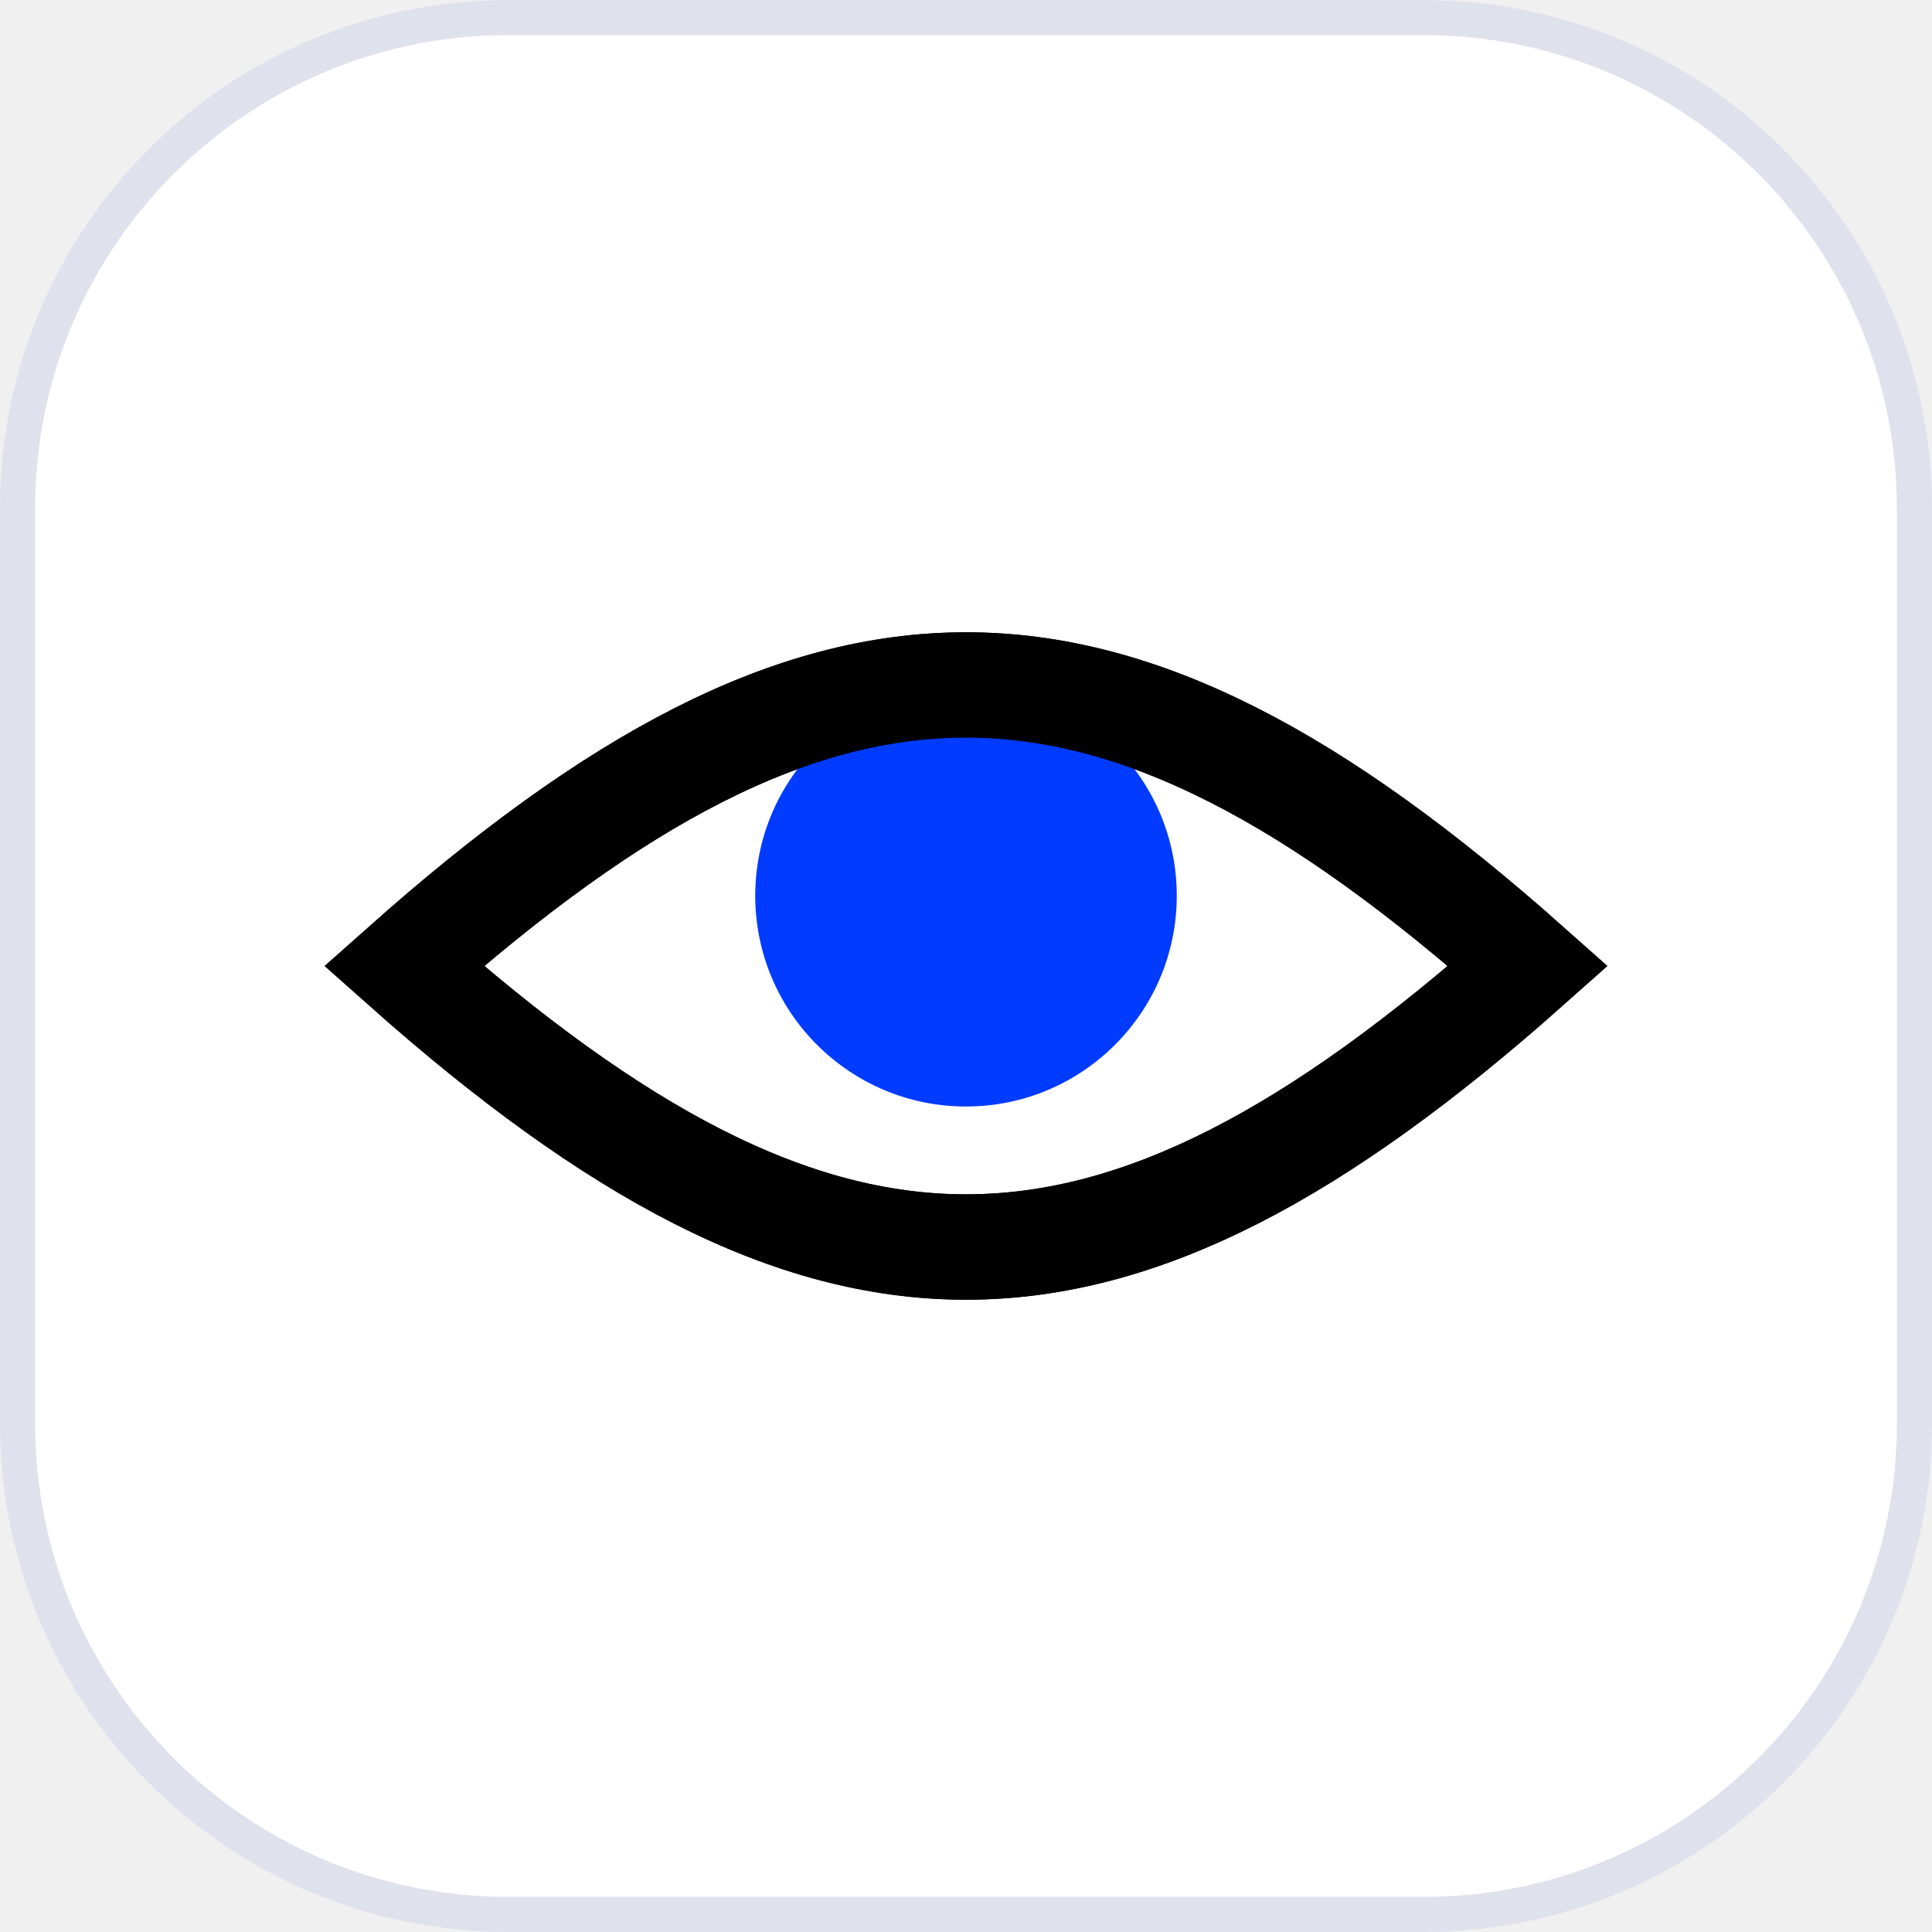
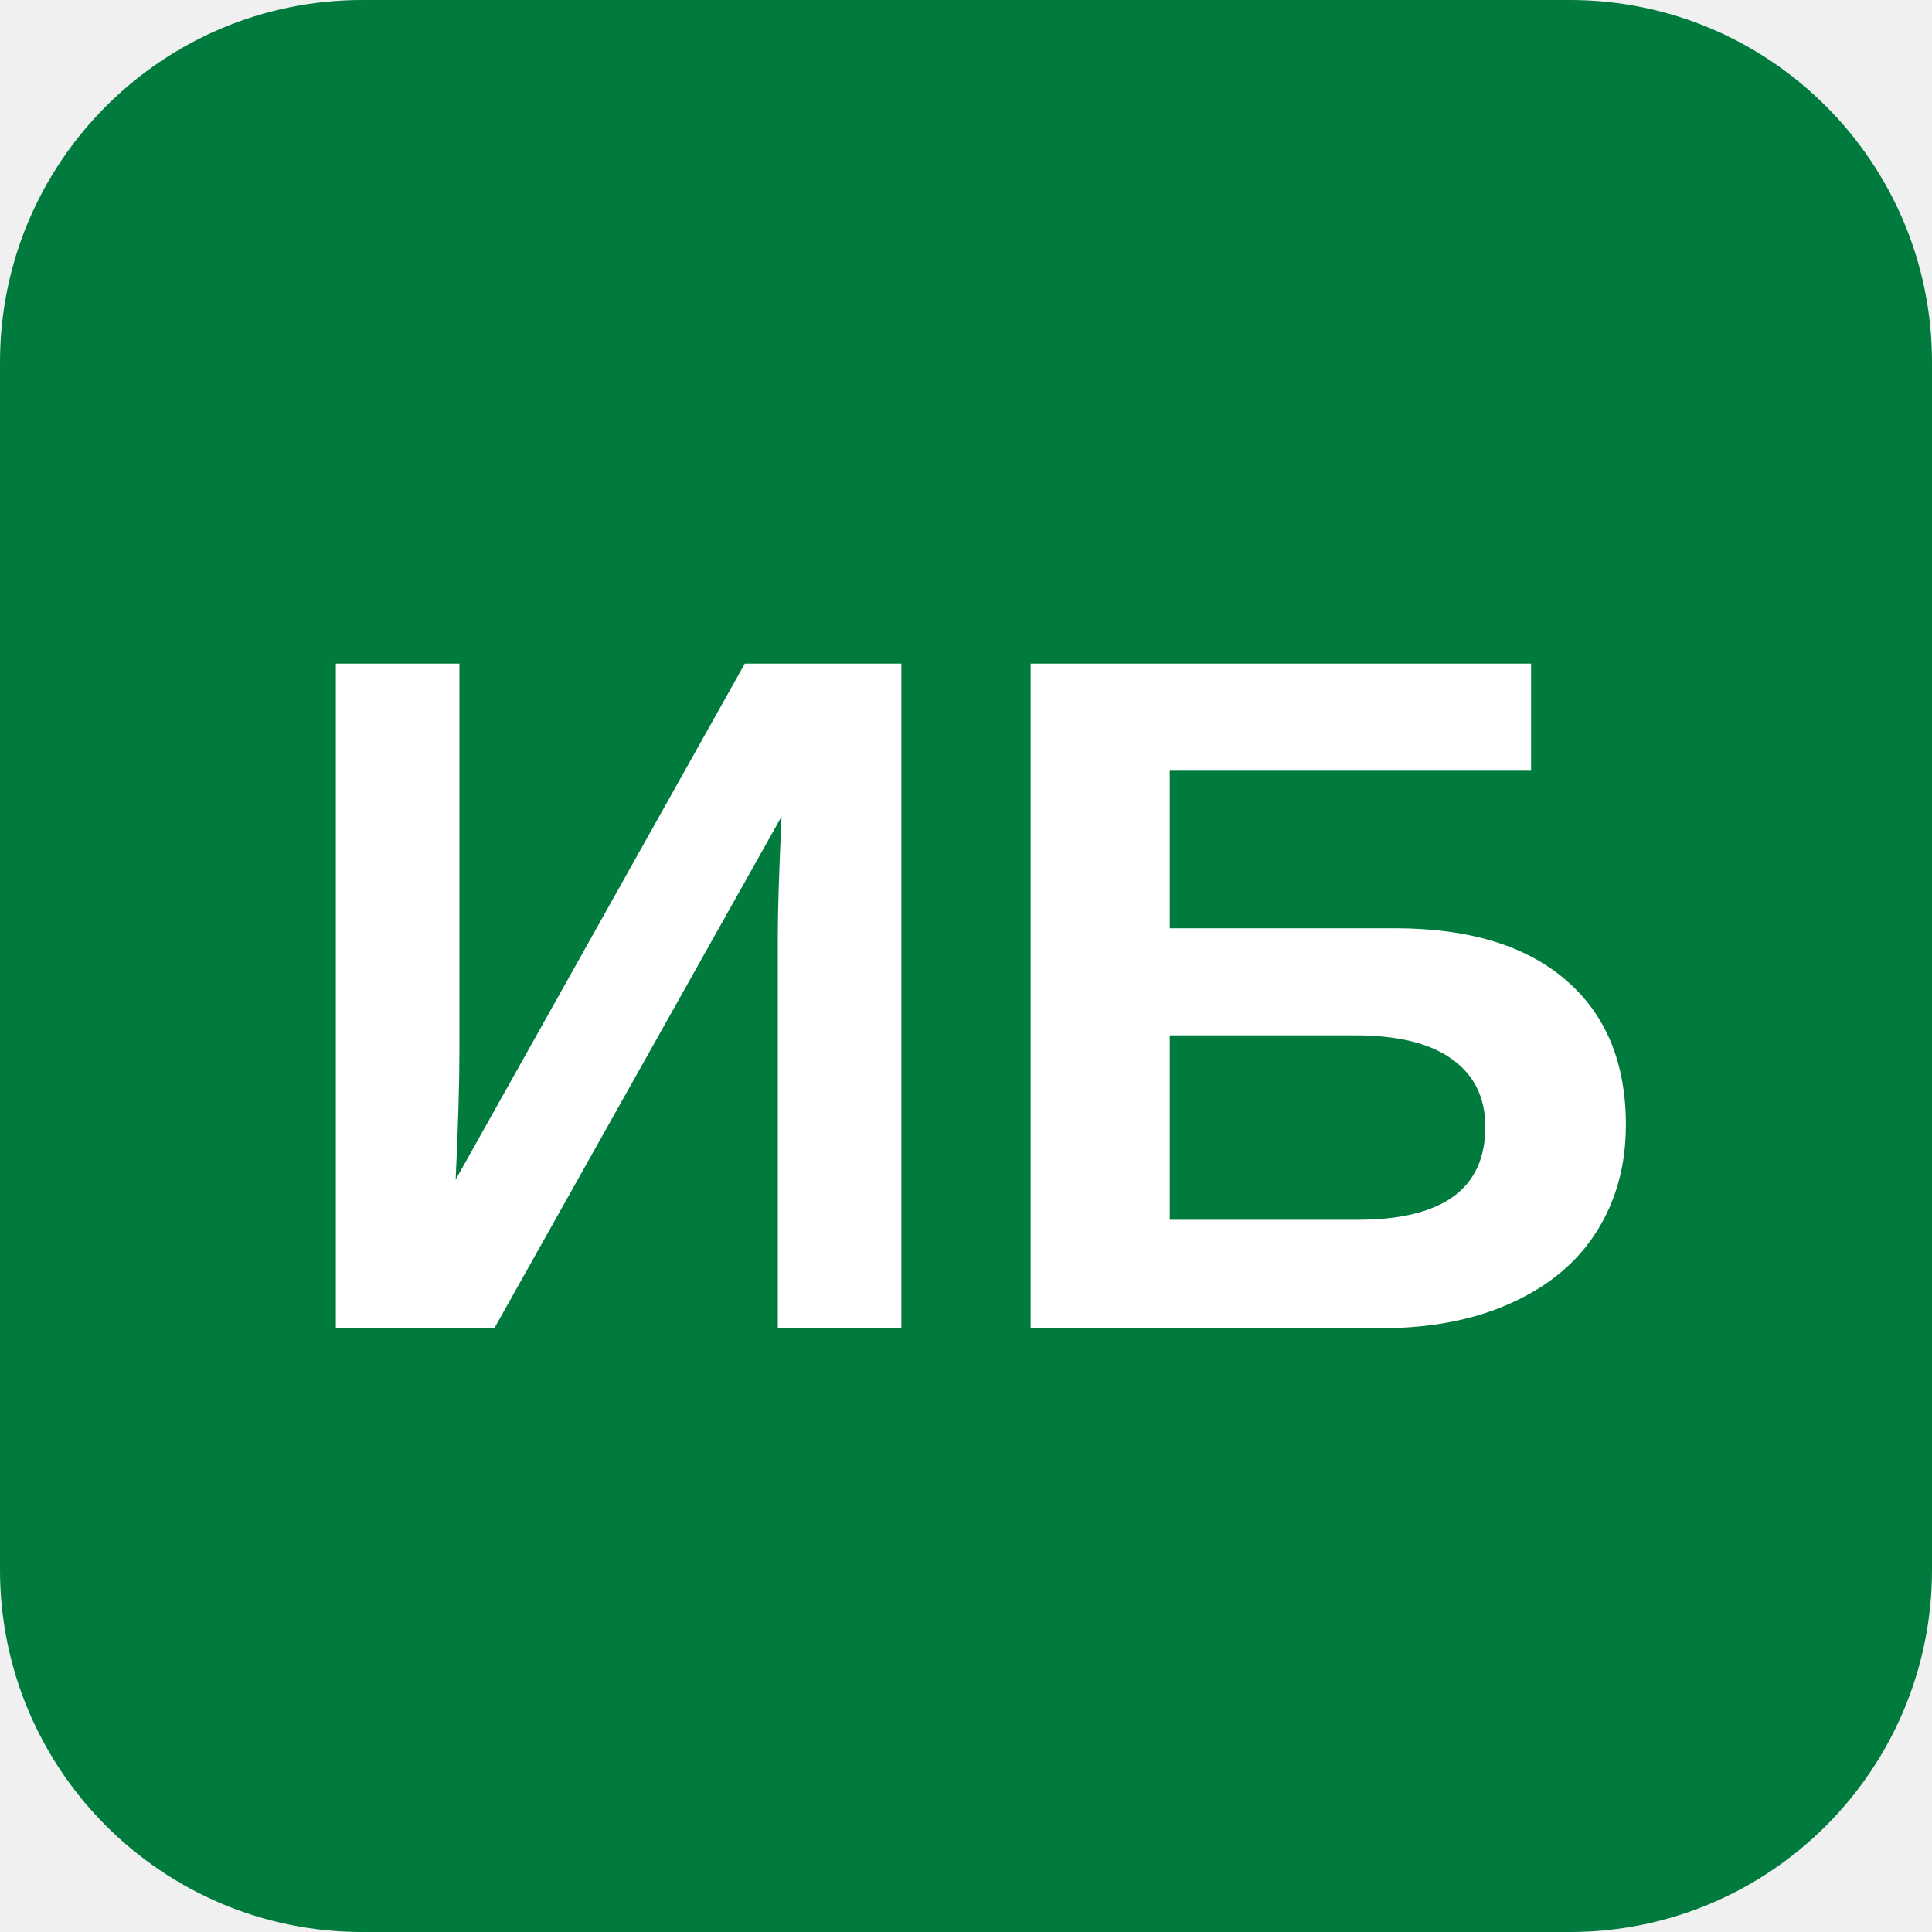
- <svg xmlns="http://www.w3.org/2000/svg" width="220" height="220" viewBox="0 0 220 220" fill="none">
-   <rect x="2" y="2" width="216" height="216" rx="55.891" fill="white" stroke="#DFE2ED" stroke-width="4" />
-   <path d="M46 110C94 67.333 126 67.333 174 110C126 152.667 94 152.667 46 110Z" stroke="black" stroke-width="12" />
-   <circle cx="110" cy="102" r="24" fill="#003BFF" />
-   <path d="M46 110C94 67.333 126 67.333 174 110C126 152.667 94 152.667 46 110Z" stroke="black" stroke-width="12" />
+ <svg xmlns="http://www.w3.org/2000/svg" viewBox="0 0 64 64">
+   <rect width="64" height="64" rx="12" fill="#007A3D" />
+   <text x="32" y="44" text-anchor="middle" font-family="Arial,sans-serif" font-size="32" font-weight="bold" fill="white">ИБ</text>
</svg>
